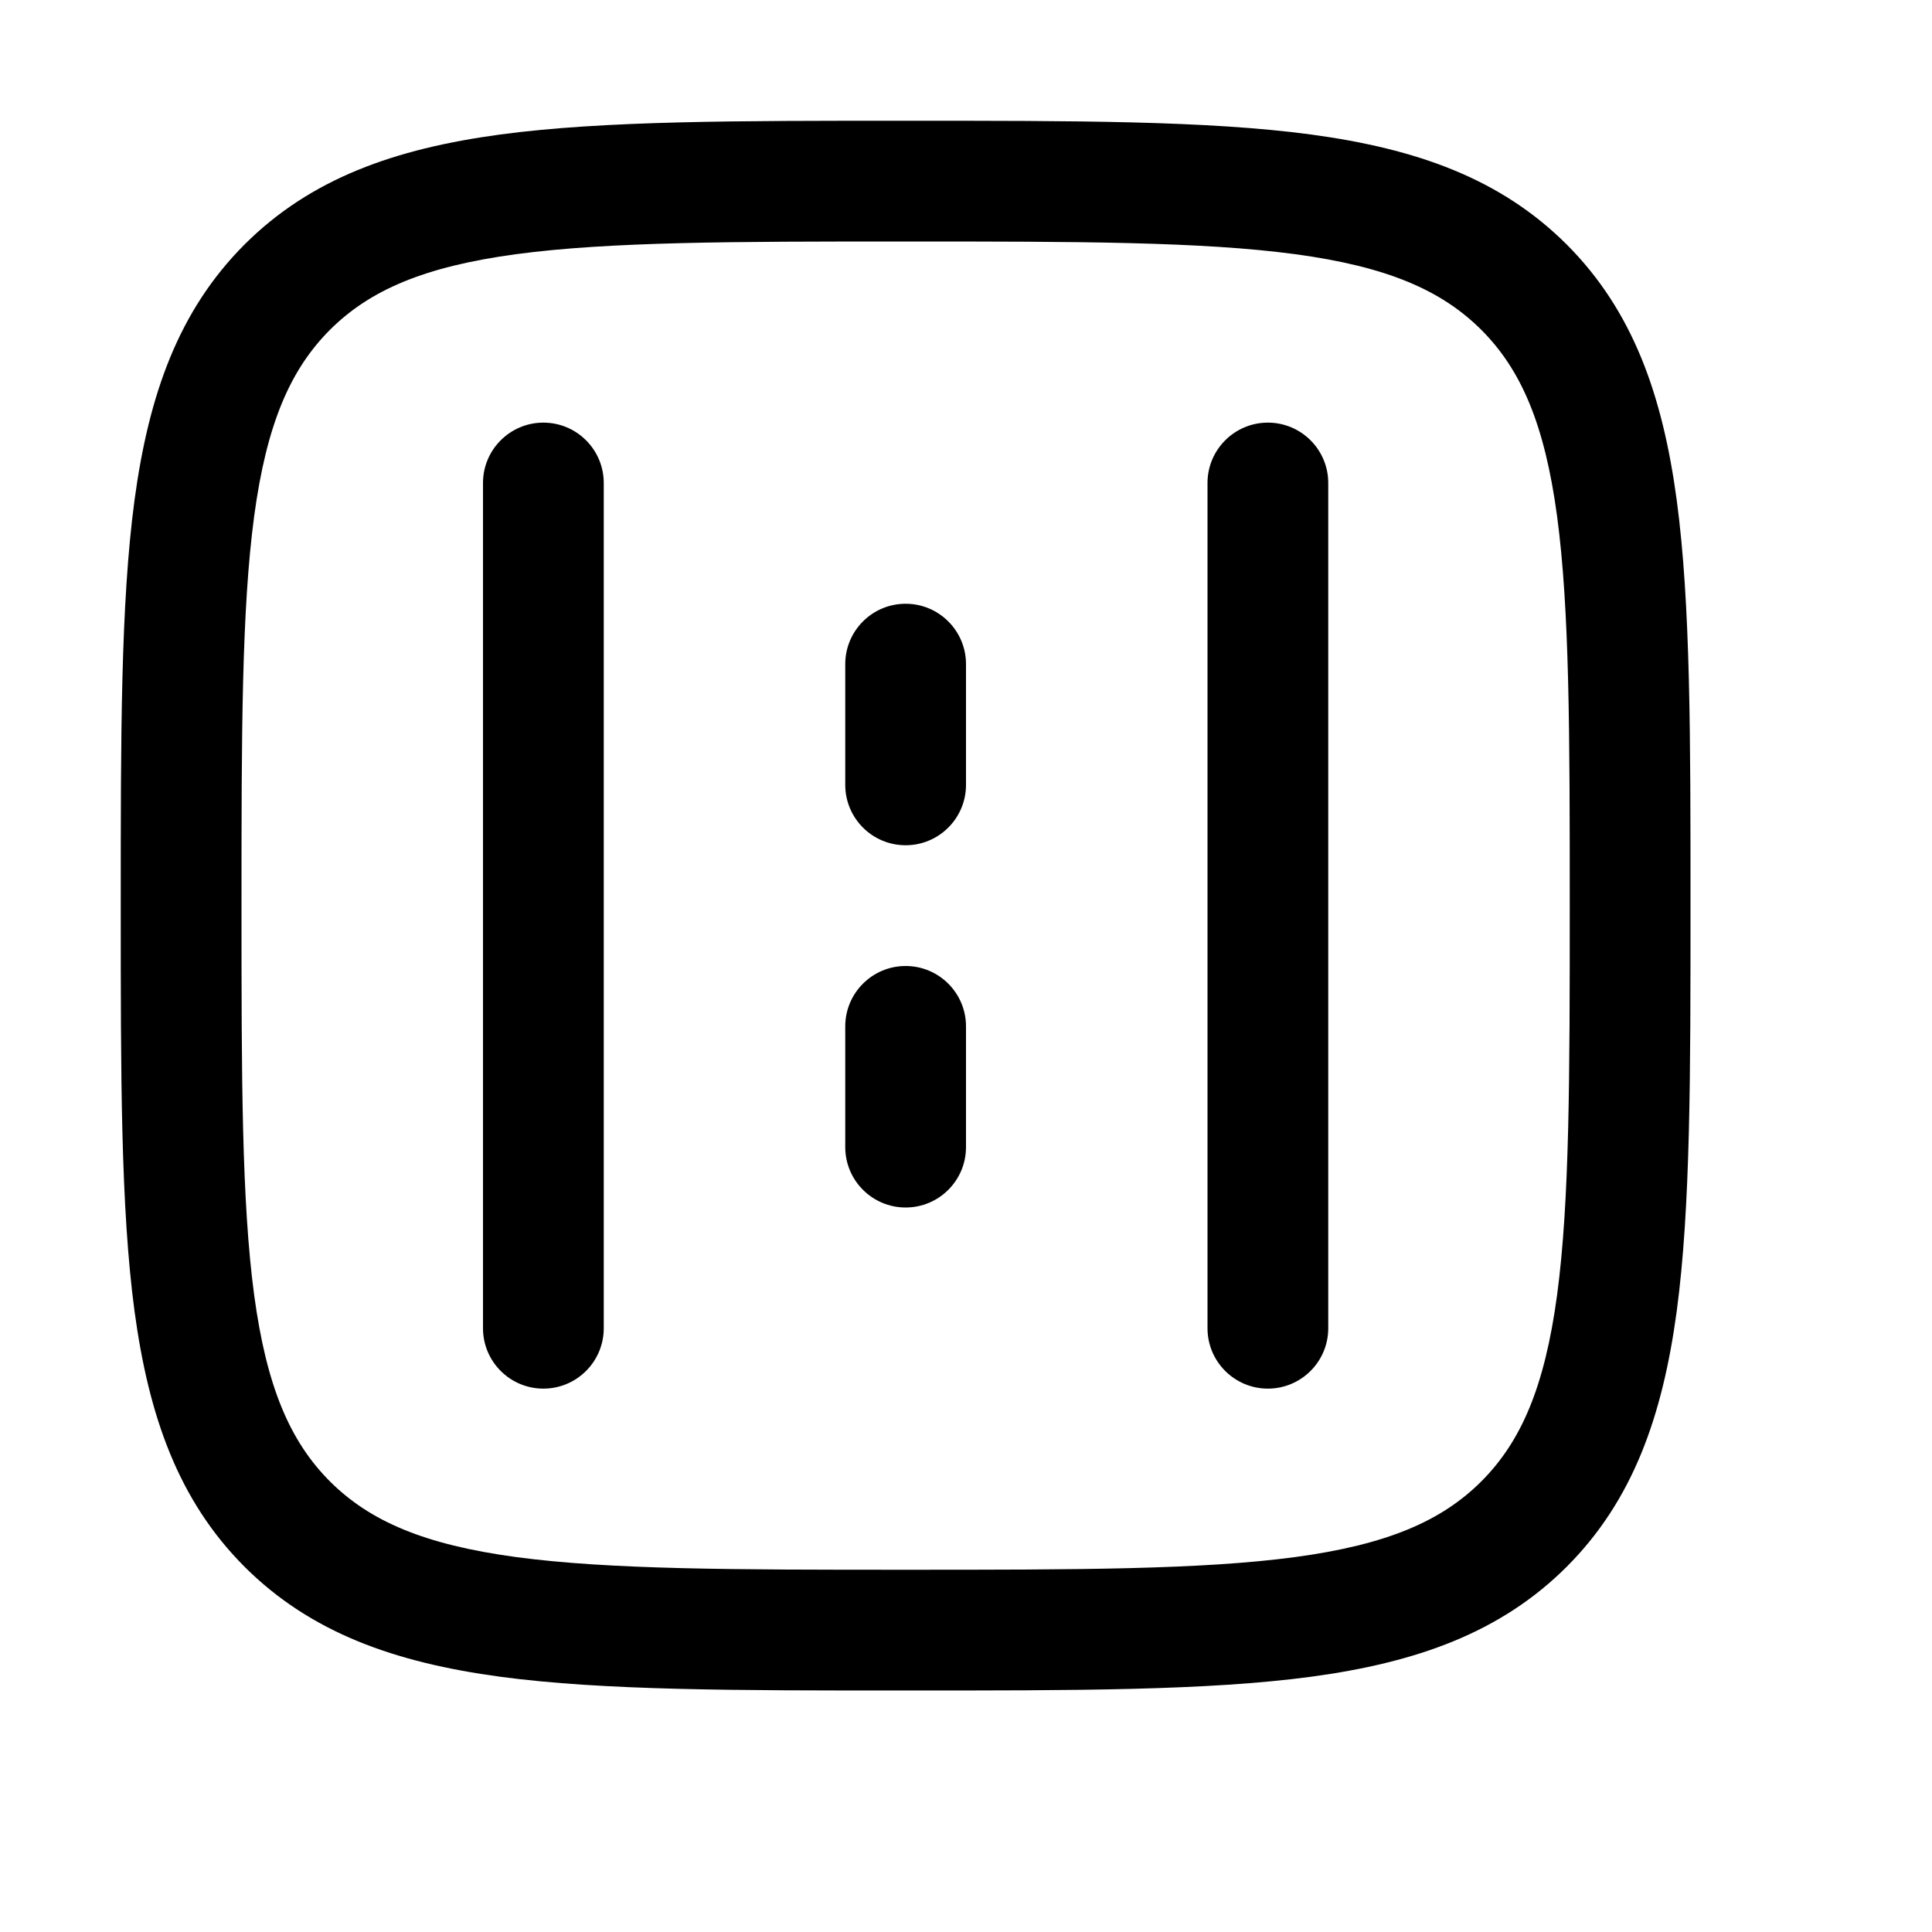
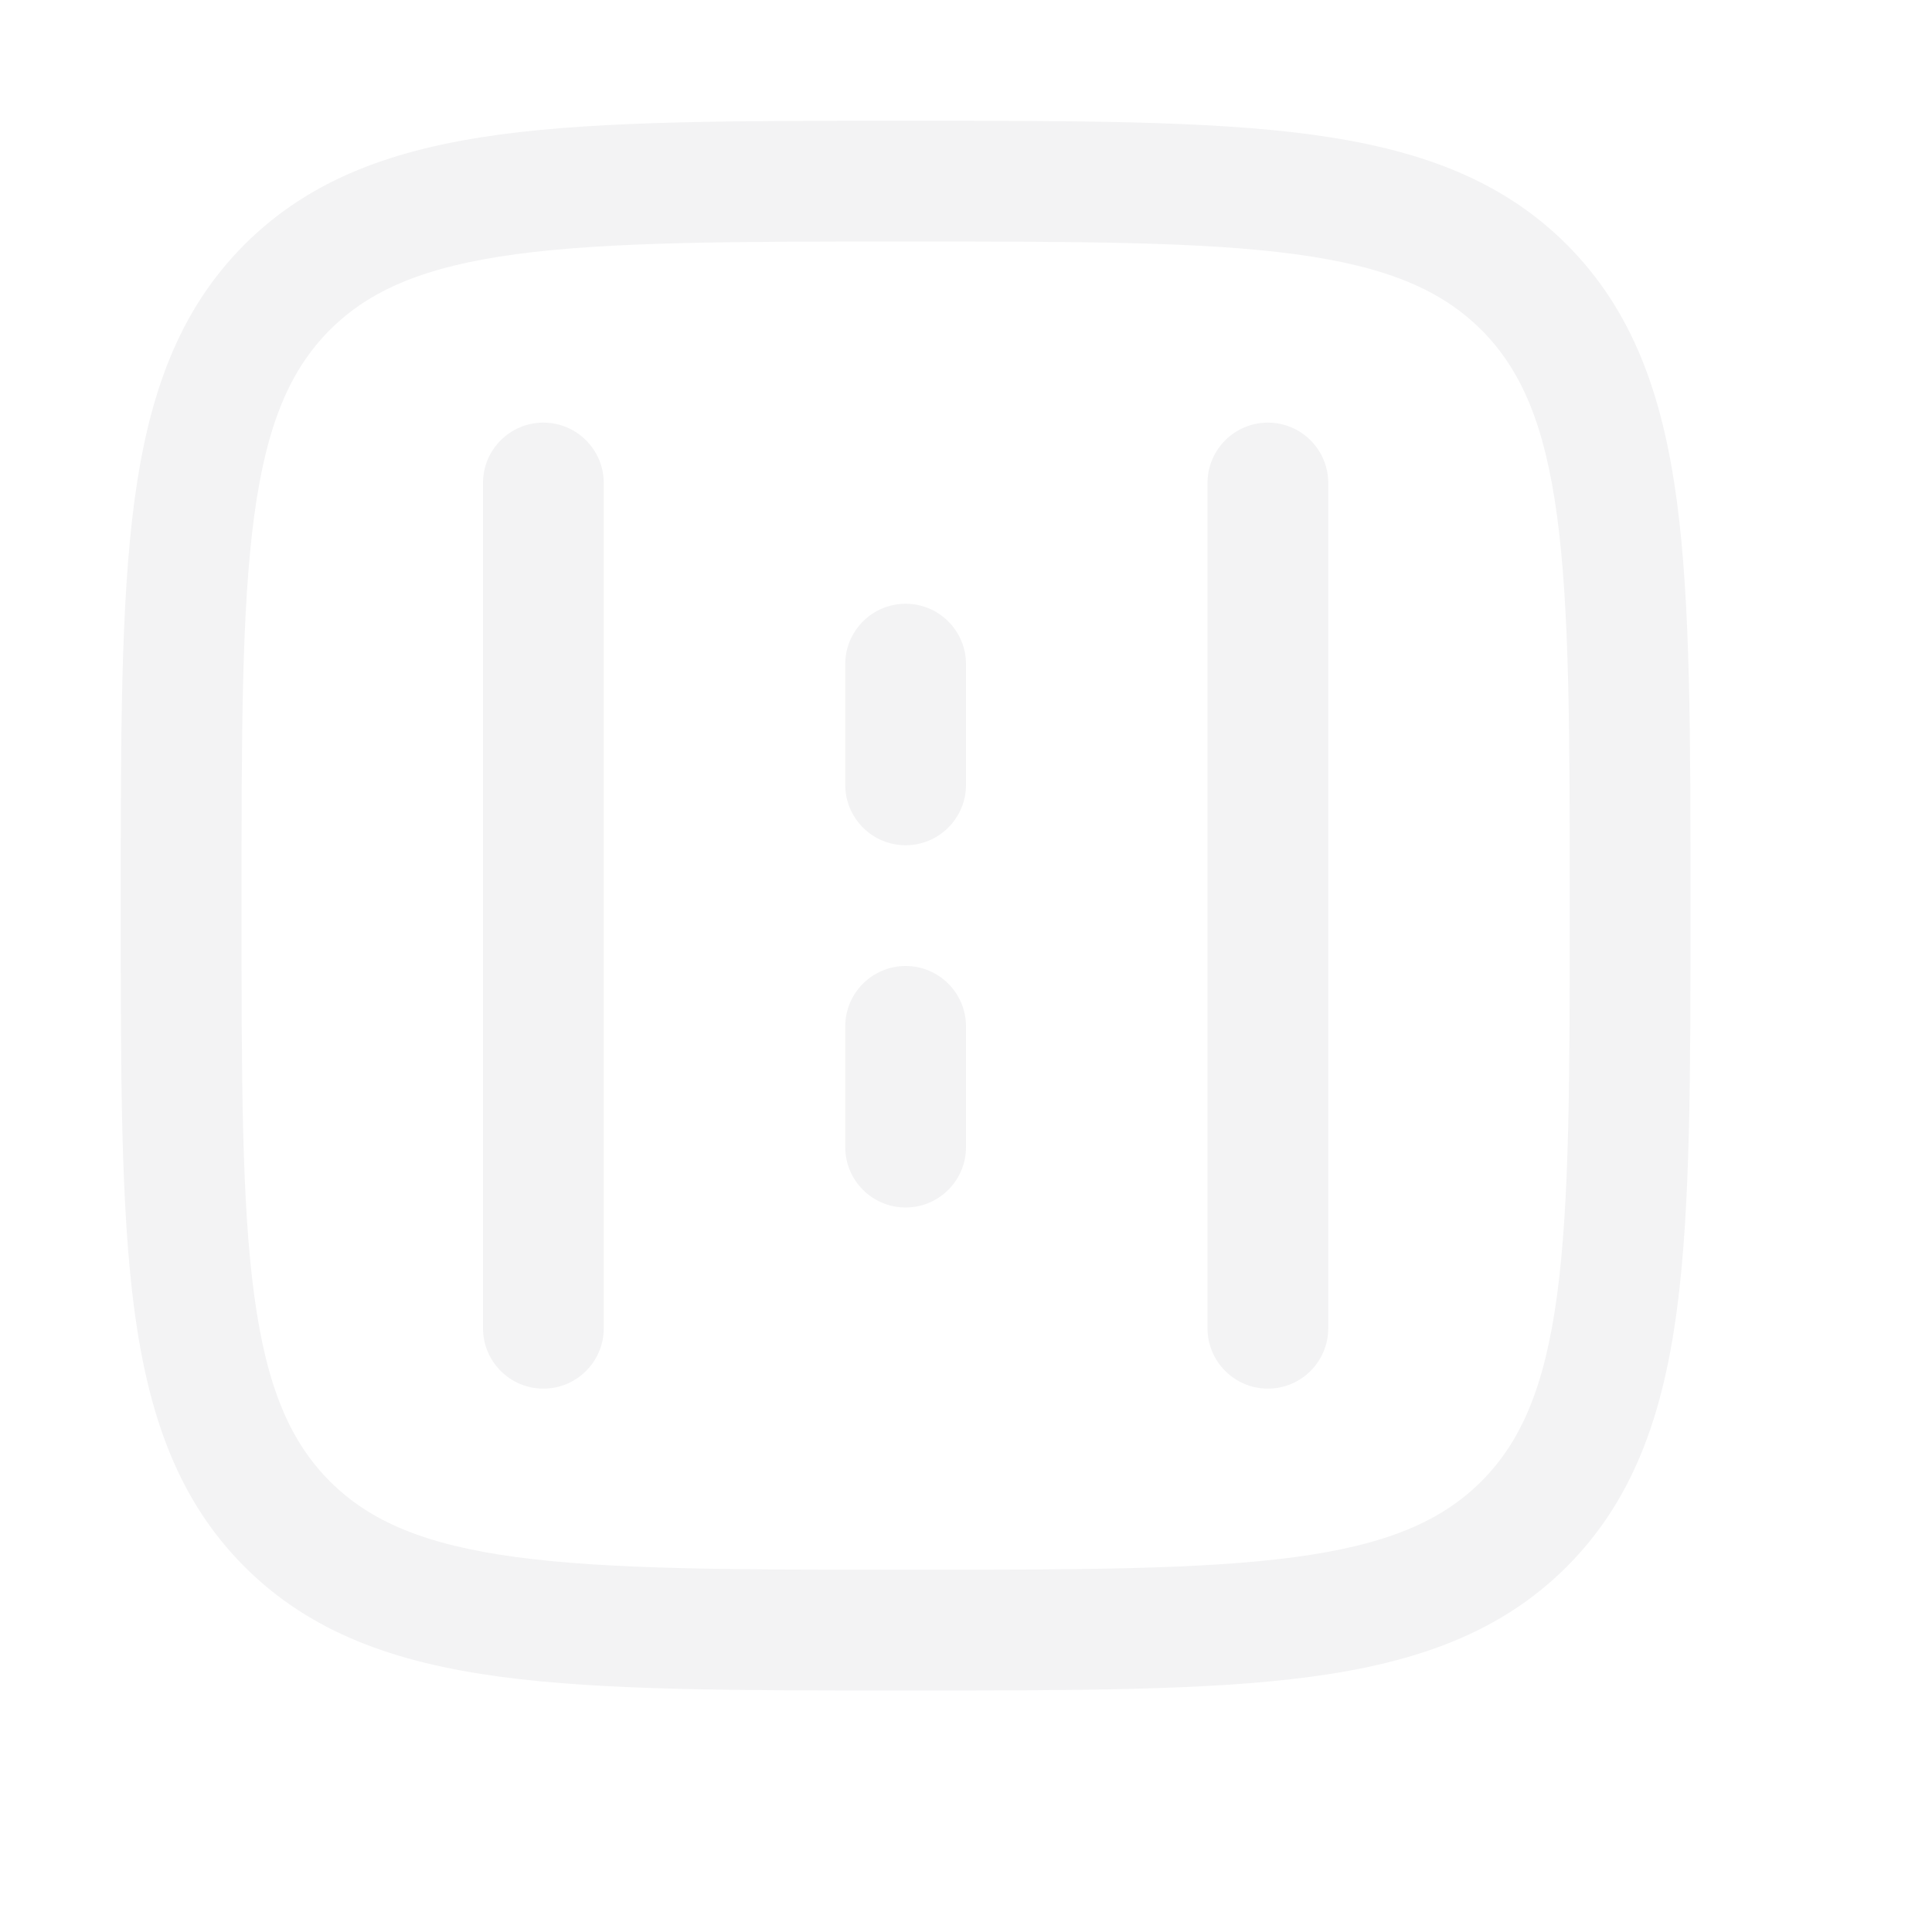
<svg xmlns="http://www.w3.org/2000/svg" width="16" height="16" viewBox="0 0 16 16" fill="none">
-   <path d="M13 7.5C13 6.072 12.999 5.05 12.895 4.274C12.792 3.513 12.598 3.063 12.268 2.732C11.937 2.402 11.487 2.208 10.726 2.105C9.95 2.001 8.928 2 7.5 2C6.072 2 5.05 2.001 4.274 2.105C3.513 2.208 3.063 2.402 2.732 2.732C2.402 3.063 2.208 3.513 2.105 4.274C2.001 5.05 2 6.072 2 7.5C2 8.928 2.001 9.95 2.105 10.726C2.208 11.487 2.402 11.937 2.732 12.268C3.063 12.598 3.513 12.792 4.274 12.895C5.05 12.999 6.072 13 7.5 13C8.928 13 9.95 12.999 10.726 12.895C11.487 12.792 11.937 12.598 12.268 12.268C12.598 11.937 12.792 11.487 12.895 10.726C12.999 9.95 13 8.928 13 7.5ZM14 7.5C14 8.9 14.001 10 13.886 10.858C13.768 11.731 13.522 12.427 12.975 12.975C12.427 13.522 11.731 13.768 10.858 13.886C10 14.001 8.9 14 7.5 14C6.1 14 5 14.001 4.142 13.886C3.269 13.768 2.573 13.522 2.025 12.975C1.478 12.427 1.232 11.731 1.114 10.858C0.999 10 1 8.9 1 7.5C1 6.1 0.999 5 1.114 4.142C1.232 3.269 1.478 2.573 2.025 2.025C2.573 1.478 3.269 1.232 4.142 1.114C5 0.999 6.1 1 7.5 1C8.9 1 10 0.999 10.858 1.114C11.731 1.232 12.427 1.478 12.975 2.025C13.522 2.573 13.768 3.269 13.886 4.142C14.001 5 14 6.1 14 7.5Z" fill="currentColor" />
-   <path d="M4 4V11C4 11.276 4.224 11.5 4.5 11.5C4.776 11.5 5 11.276 5 11V4C5 3.724 4.776 3.5 4.5 3.5C4.224 3.5 4 3.724 4 4Z" fill="currentColor" />
-   <path d="M10 4V11C10 11.276 10.224 11.5 10.5 11.5C10.776 11.5 11 11.276 11 11V4C11 3.724 10.776 3.5 10.5 3.5C10.224 3.5 10 3.724 10 4Z" fill="currentColor" />
-   <path d="M7 8.5V9.5C7 9.776 7.224 10 7.5 10C7.776 10 8 9.776 8 9.5V8.5C8 8.224 7.776 8 7.5 8C7.224 8 7 8.224 7 8.5Z" fill="currentColor" />
-   <path d="M7 5.5V6.5C7 6.776 7.224 7 7.5 7C7.776 7 8 6.776 8 6.5V5.5C8 5.224 7.776 5 7.5 5C7.224 5 7 5.224 7 5.5Z" fill="currentColor" />
+   <path d="M7.5 1C8.9 1 10 0.999 10.858 1.114C11.731 1.232 12.427 1.478 12.975 2.025C13.522 2.573 13.768 3.269 13.886 4.142C14.001 5 14 6.1 14 7.5C14 8.9 14.001 10 13.886 10.858C13.768 11.731 13.522 12.427 12.975 12.975C12.427 13.522 11.731 13.768 10.858 13.886C10 14.001 8.9 14 7.5 14C6.1 14 5 14.001 4.142 13.886C3.269 13.768 2.573 13.522 2.025 12.975C1.478 12.427 1.232 11.731 1.114 10.858C0.999 10 1 8.9 1 7.5C1 6.1 0.999 5 1.114 4.142C1.232 3.269 1.478 2.573 2.025 2.025C2.573 1.478 3.269 1.232 4.142 1.114C5 0.999 6.1 1 7.5 1ZM7.5 2C6.072 2 5.05 2.001 4.274 2.105C3.513 2.208 3.063 2.402 2.732 2.732C2.402 3.063 2.208 3.513 2.105 4.274C2.001 5.05 2 6.072 2 7.5C2 8.928 2.001 9.95 2.105 10.726C2.208 11.487 2.402 11.937 2.732 12.268C3.063 12.598 3.513 12.792 4.274 12.895C5.05 12.999 6.072 13 7.5 13C8.928 13 9.95 12.999 10.726 12.895C11.487 12.792 11.937 12.598 12.268 12.268C12.598 11.937 12.792 11.487 12.895 10.726C12.999 9.95 13 8.928 13 7.5C13 6.072 12.999 5.05 12.895 4.274C12.792 3.513 12.598 3.063 12.268 2.732C11.937 2.402 11.487 2.208 10.726 2.105C9.95 2.001 8.928 2 7.5 2ZM4.5 3.5C4.776 3.5 5 3.724 5 4V11C5 11.276 4.776 11.5 4.5 11.5C4.224 11.5 4 11.276 4 11V4C4 3.724 4.224 3.5 4.5 3.5ZM10.5 3.5C10.776 3.5 11 3.724 11 4V11C11 11.276 10.776 11.5 10.5 11.5C10.224 11.5 10 11.276 10 11V4C10 3.724 10.224 3.5 10.5 3.5ZM7.5 8C7.776 8 8 8.224 8 8.5V9.5C8 9.776 7.776 10 7.5 10C7.224 10 7 9.776 7 9.5V8.5C7 8.224 7.224 8 7.5 8ZM7.5 5C7.776 5 8 5.224 8 5.5V6.5C8 6.776 7.776 7 7.5 7C7.224 7 7 6.776 7 6.5V5.5C7 5.224 7.224 5 7.5 5Z" fill="#F3F3F4" />
</svg>
